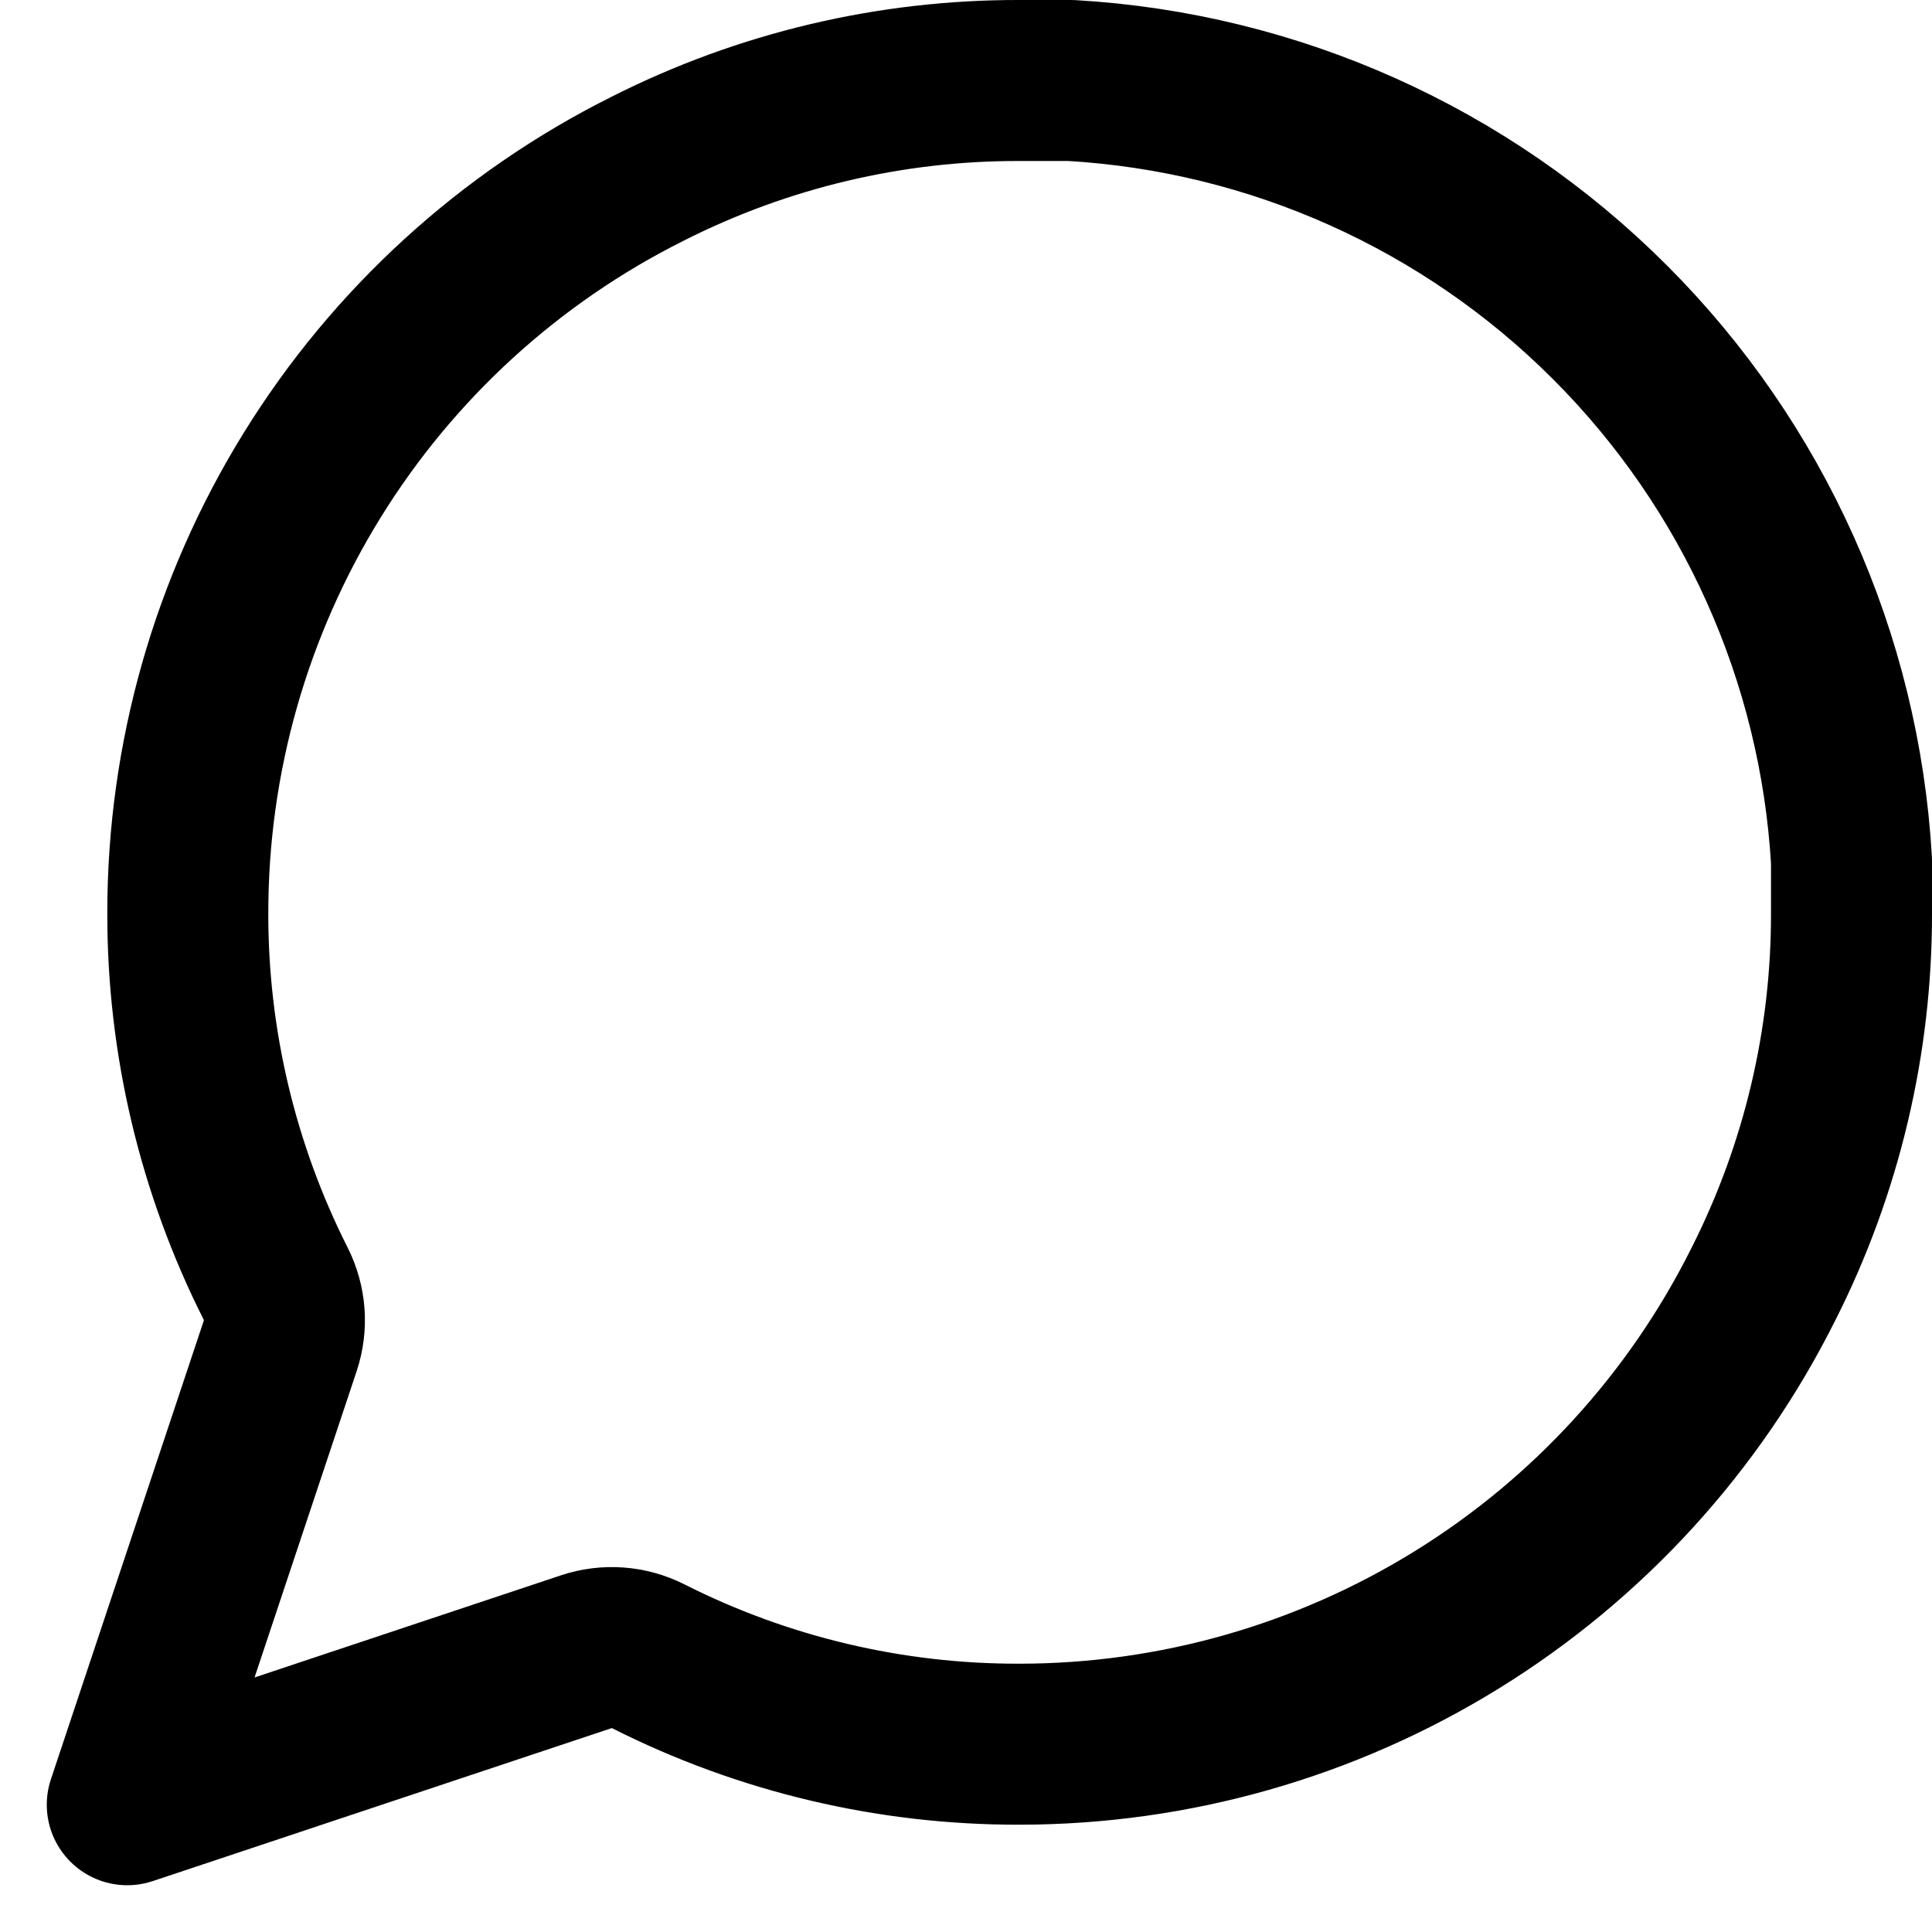
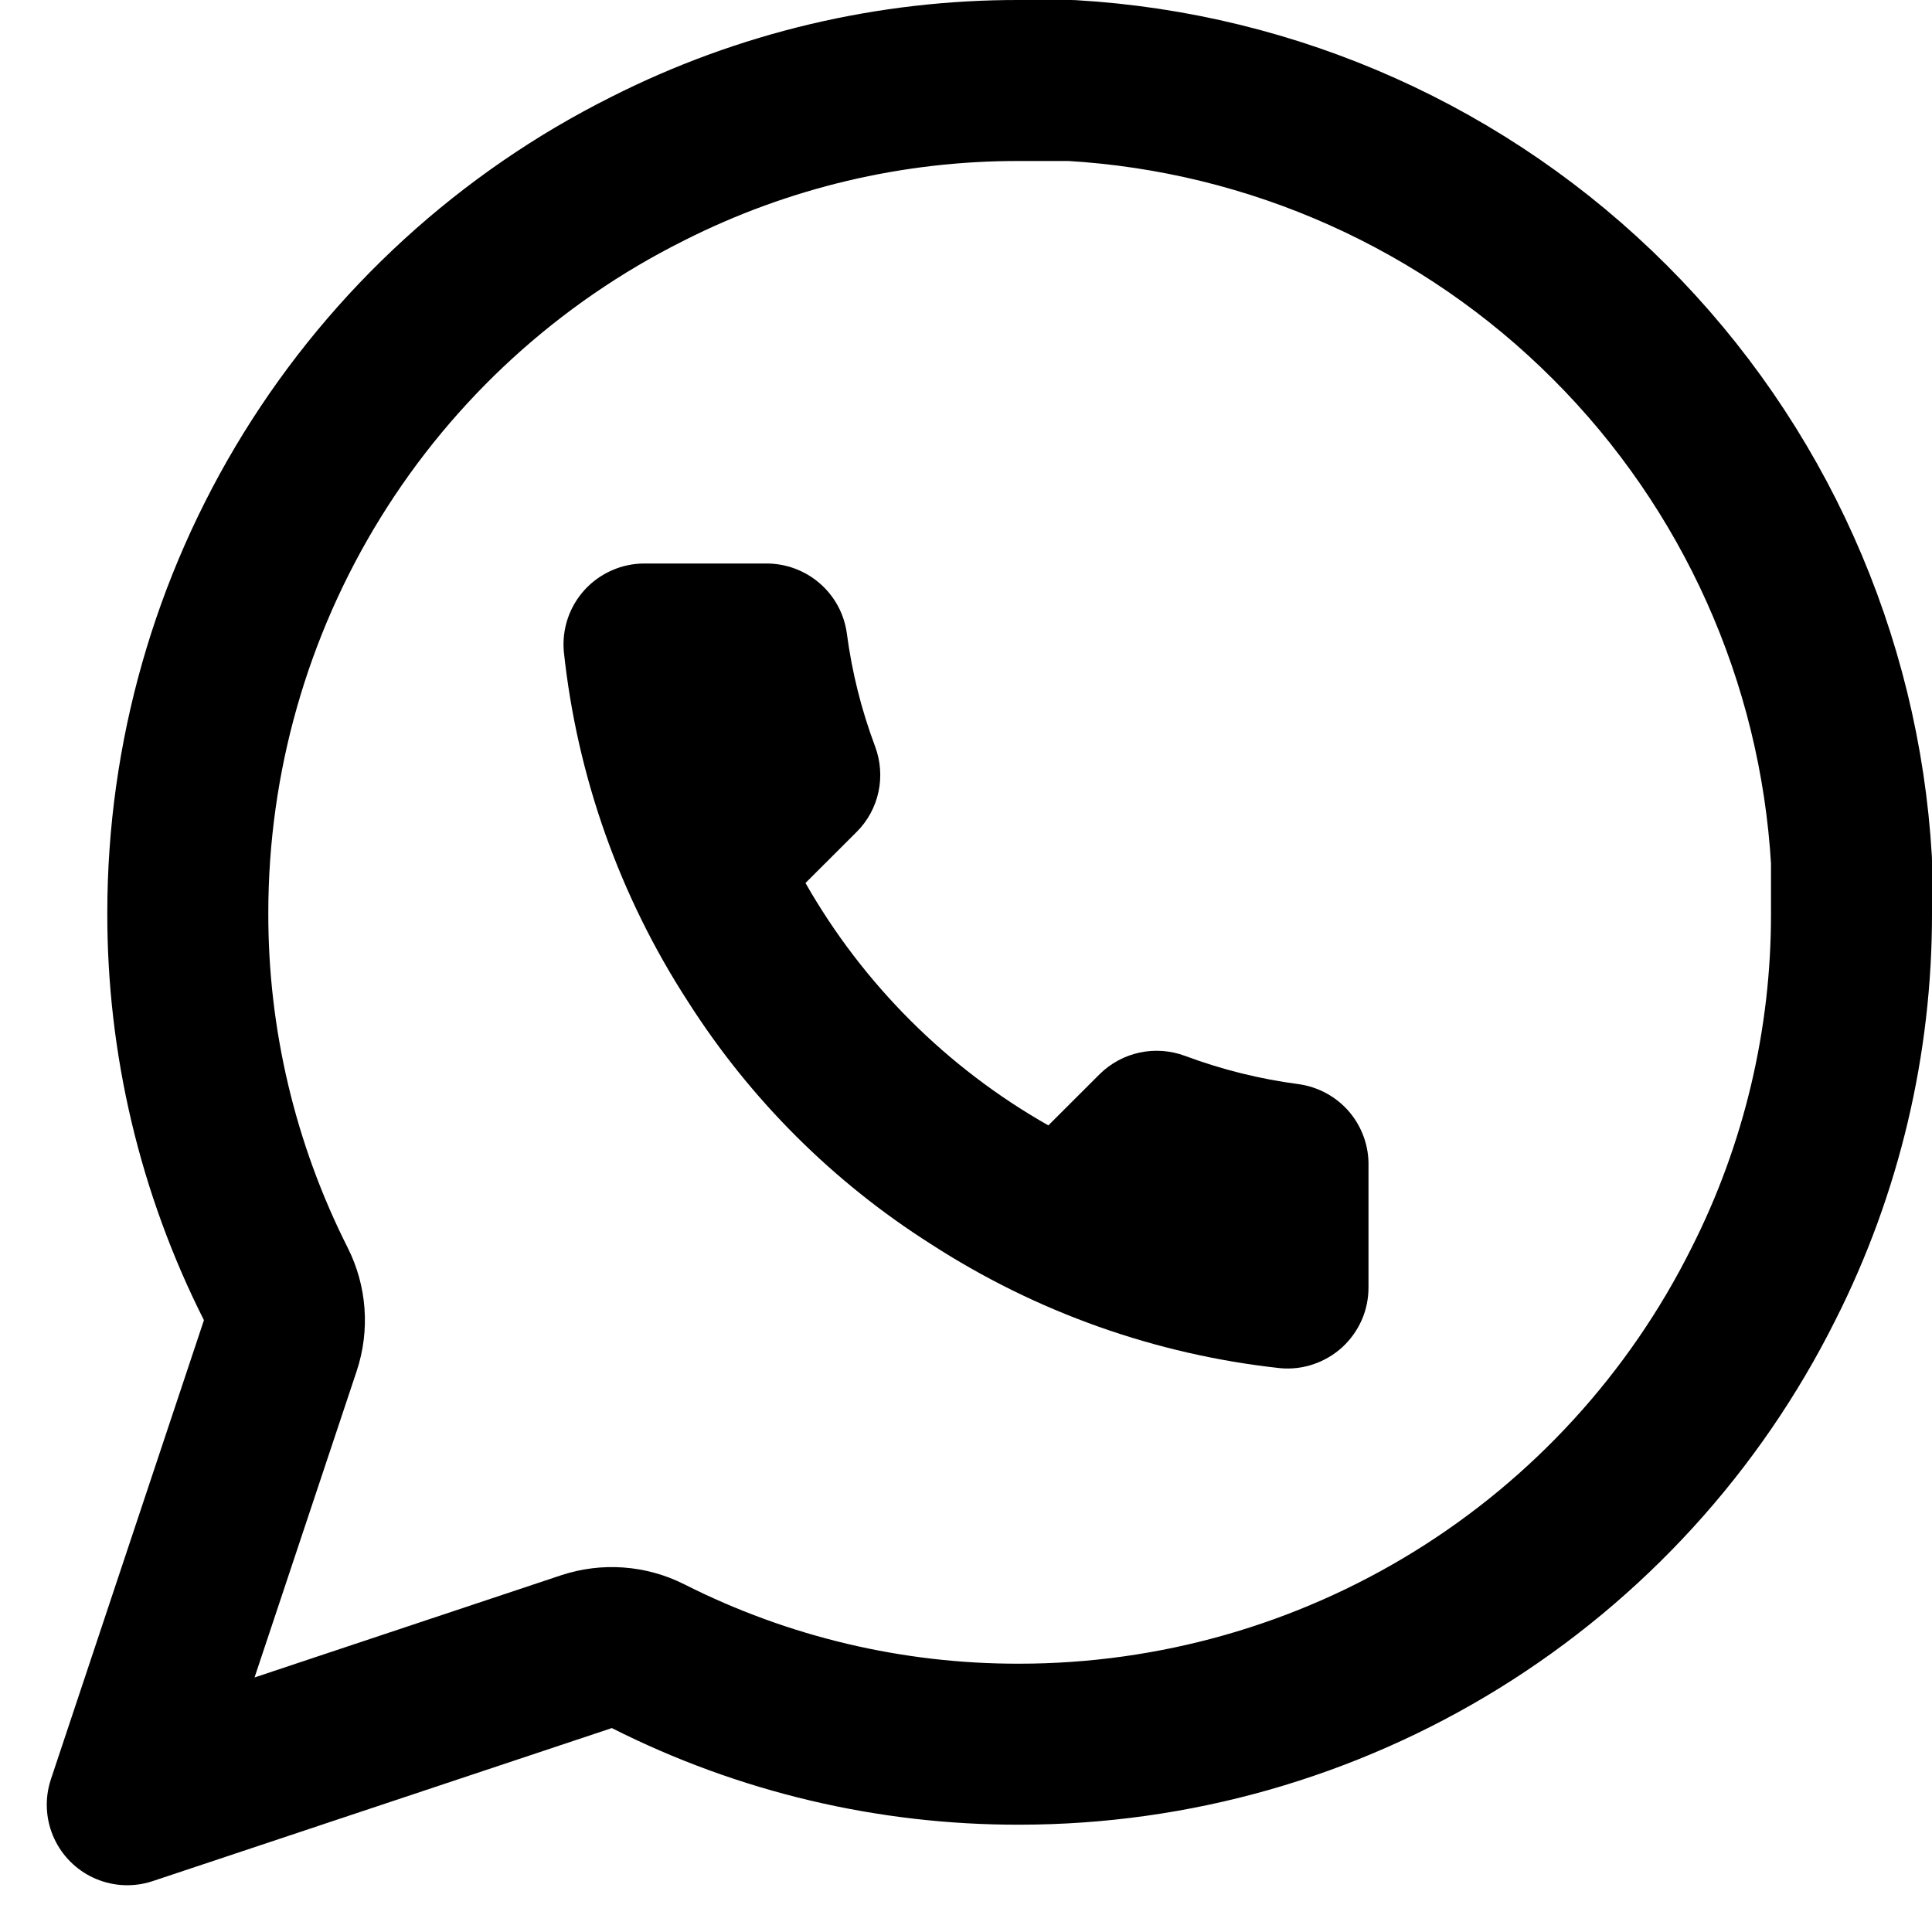
<svg xmlns="http://www.w3.org/2000/svg" width="24" height="24" viewBox="0 0 24 24" fill="none">
+   <path d="M17 14.487V15.992C17 16.132 16.972 16.27 16.916 16.398C16.859 16.526 16.777 16.641 16.674 16.736C16.571 16.83 16.449 16.902 16.316 16.947C16.184 16.992 16.043 17.009 15.904 16.996C14.356 16.828 12.87 16.3 11.565 15.455C10.35 14.685 9.32 13.657 8.548 12.445C7.698 11.136 7.169 9.645 7.004 8.094C6.992 7.955 7.008 7.815 7.053 7.683C7.097 7.551 7.169 7.43 7.263 7.327C7.357 7.224 7.472 7.142 7.599 7.086C7.727 7.029 7.865 7 8.005 7H9.513C9.757 6.998 9.994 7.084 10.179 7.243C10.364 7.401 10.485 7.622 10.519 7.863C10.582 8.345 10.7 8.818 10.871 9.273C10.938 9.453 10.953 9.648 10.913 9.836C10.873 10.023 10.78 10.196 10.644 10.332L10.006 10.969C10.722 12.226 11.764 13.266 13.023 13.98L13.661 13.343C13.798 13.208 13.97 13.115 14.158 13.075C14.347 13.035 14.542 13.05 14.722 13.117C15.178 13.287 15.652 13.405 16.135 13.468C16.379 13.503 16.602 13.625 16.762 13.813C16.921 14.001 17.006 14.241 17 14.487Z" fill="black" />
  <path d="M23 11.333L23 11.336C23.004 12.938 22.63 14.519 21.907 15.949L21.905 15.953C21.048 17.669 19.729 19.113 18.097 20.122C16.465 21.131 14.585 21.666 12.666 21.667L12.664 21.667C11.062 21.671 9.481 21.297 8.051 20.574C7.813 20.454 7.537 20.434 7.284 20.518L1.581 22.419L3.482 16.716C3.566 16.463 3.546 16.187 3.426 15.949C2.704 14.519 2.329 12.938 2.333 11.336L2.333 11.334C2.334 9.415 2.869 7.535 3.878 5.903C4.887 4.271 6.331 2.952 8.047 2.095L8.047 2.095L8.051 2.093C9.481 1.37 11.062 0.996 12.664 1H12.667H13.305C15.829 1.146 18.211 2.214 19.998 4.002C21.786 5.789 22.854 8.172 23 10.695L23 11.333Z" stroke="black" stroke-width="2" stroke-linecap="round" stroke-linejoin="round" />
</svg>
